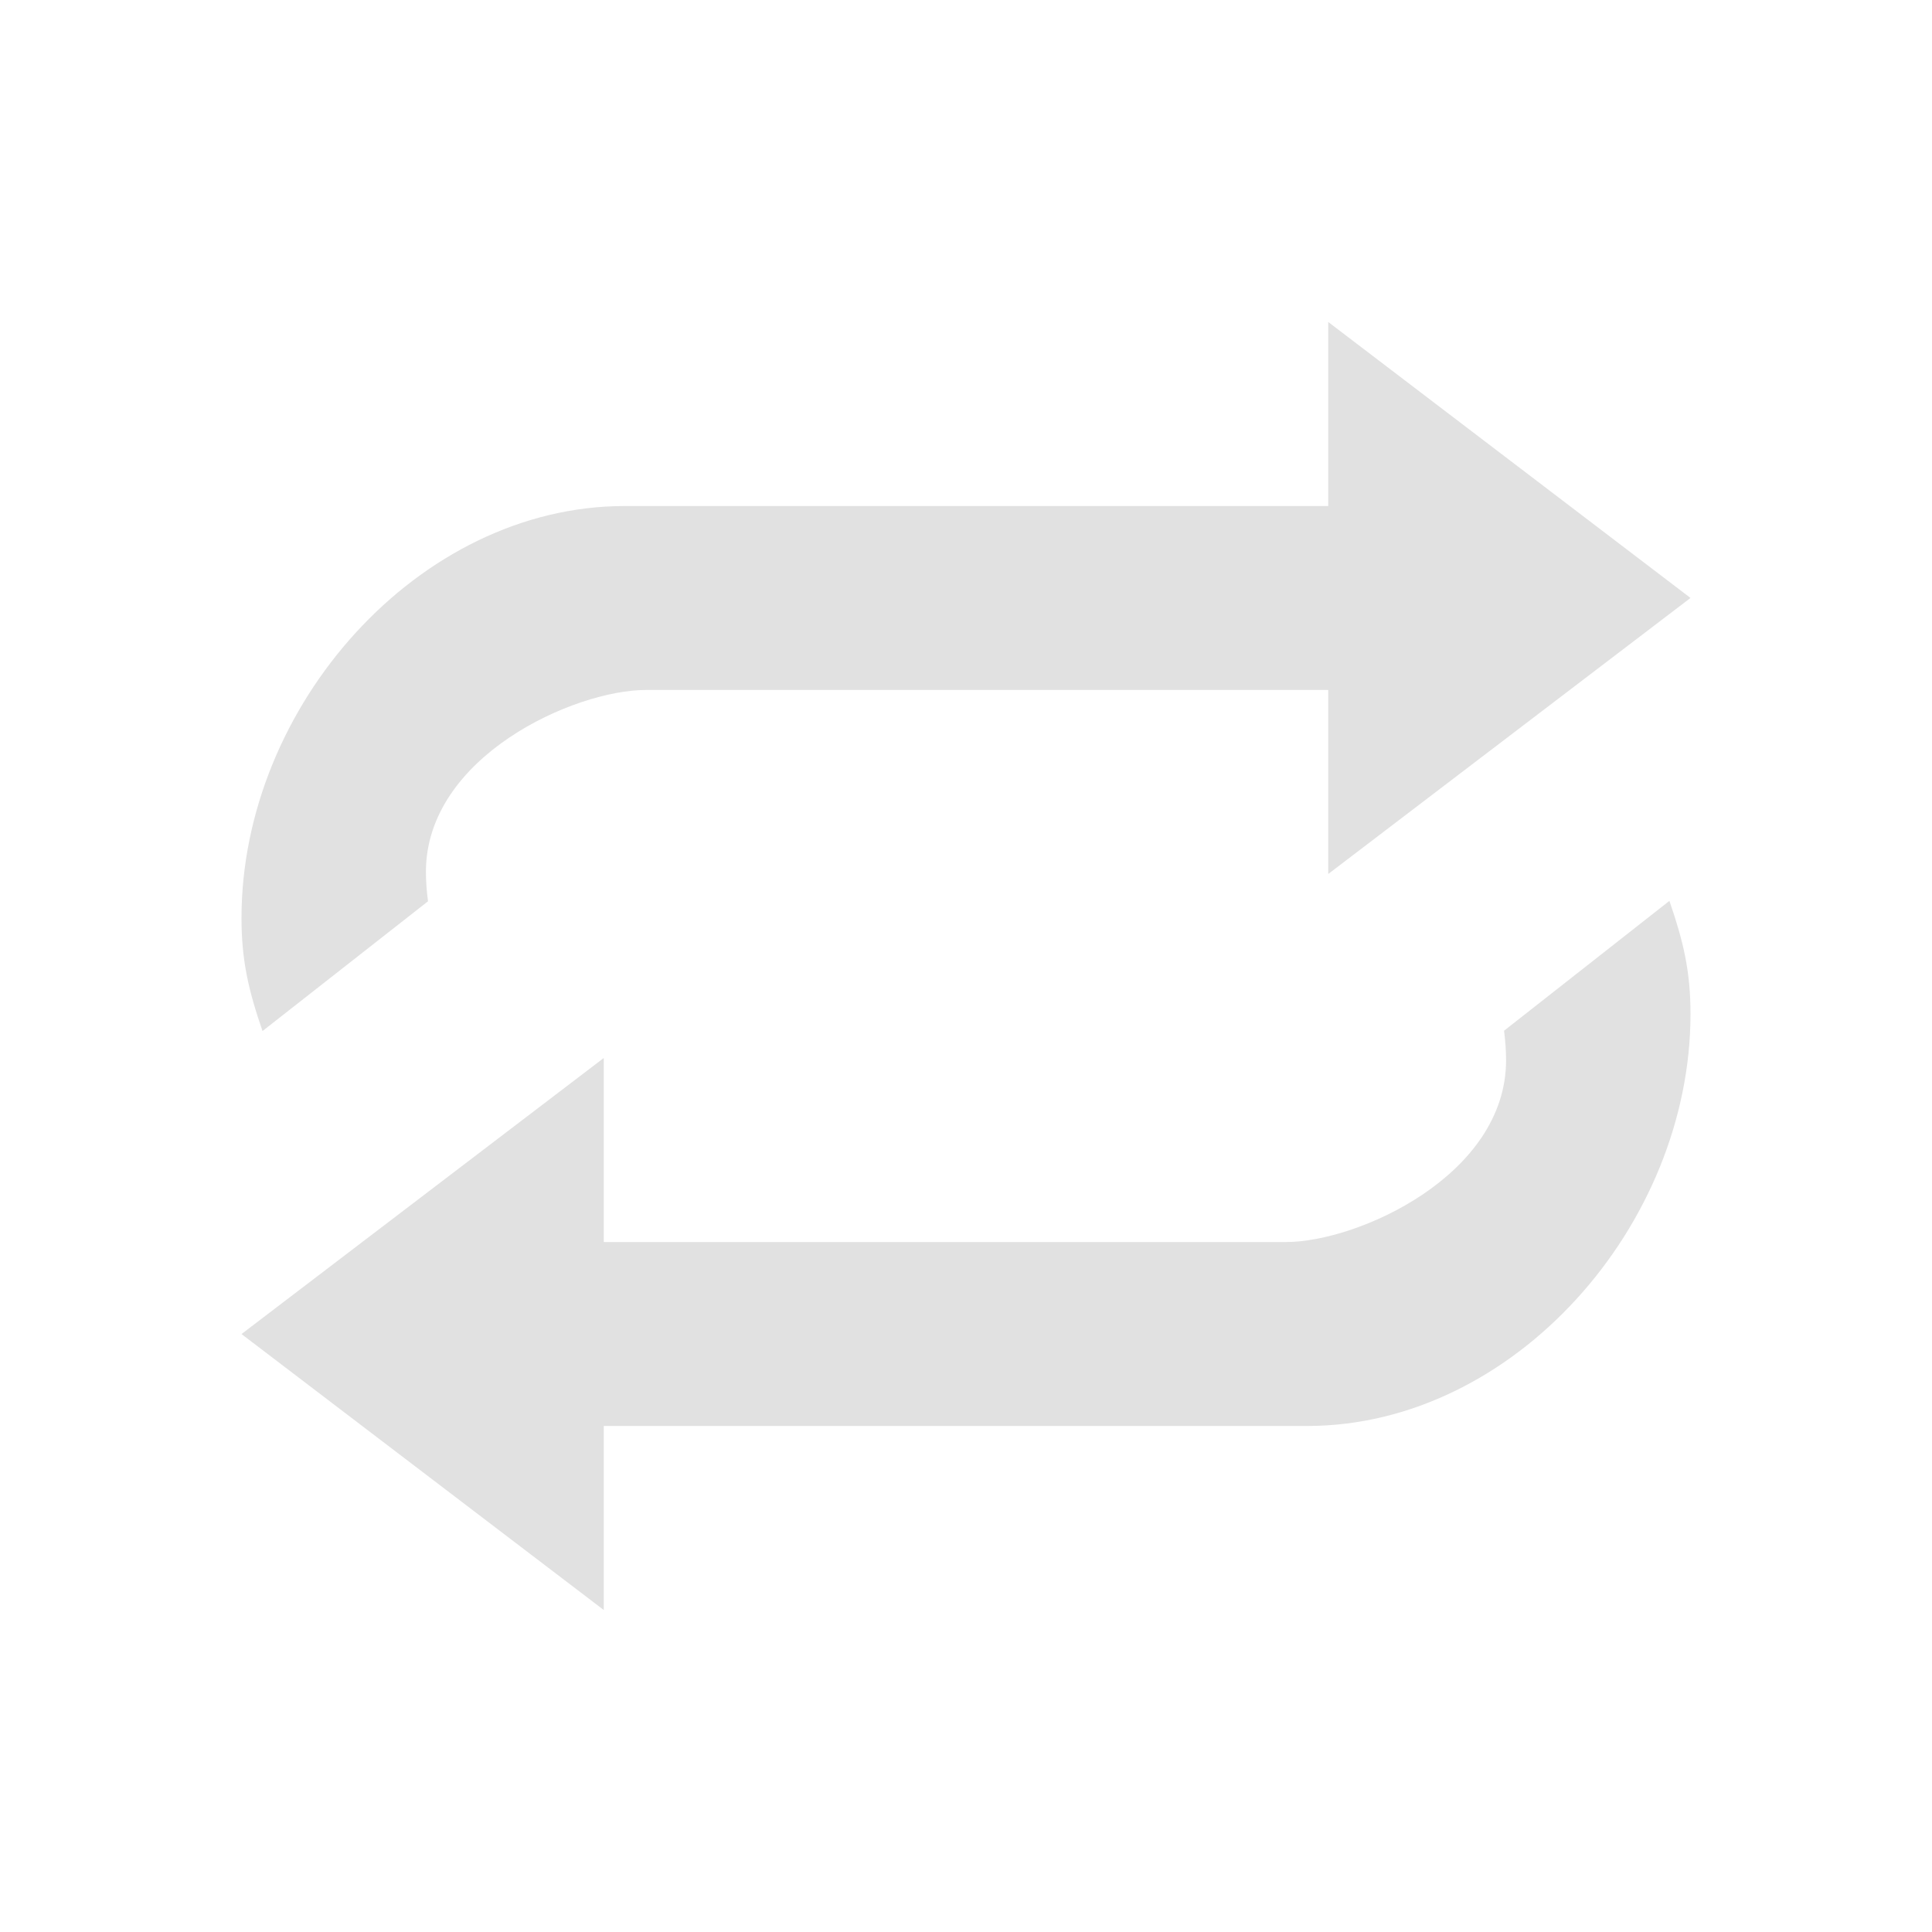
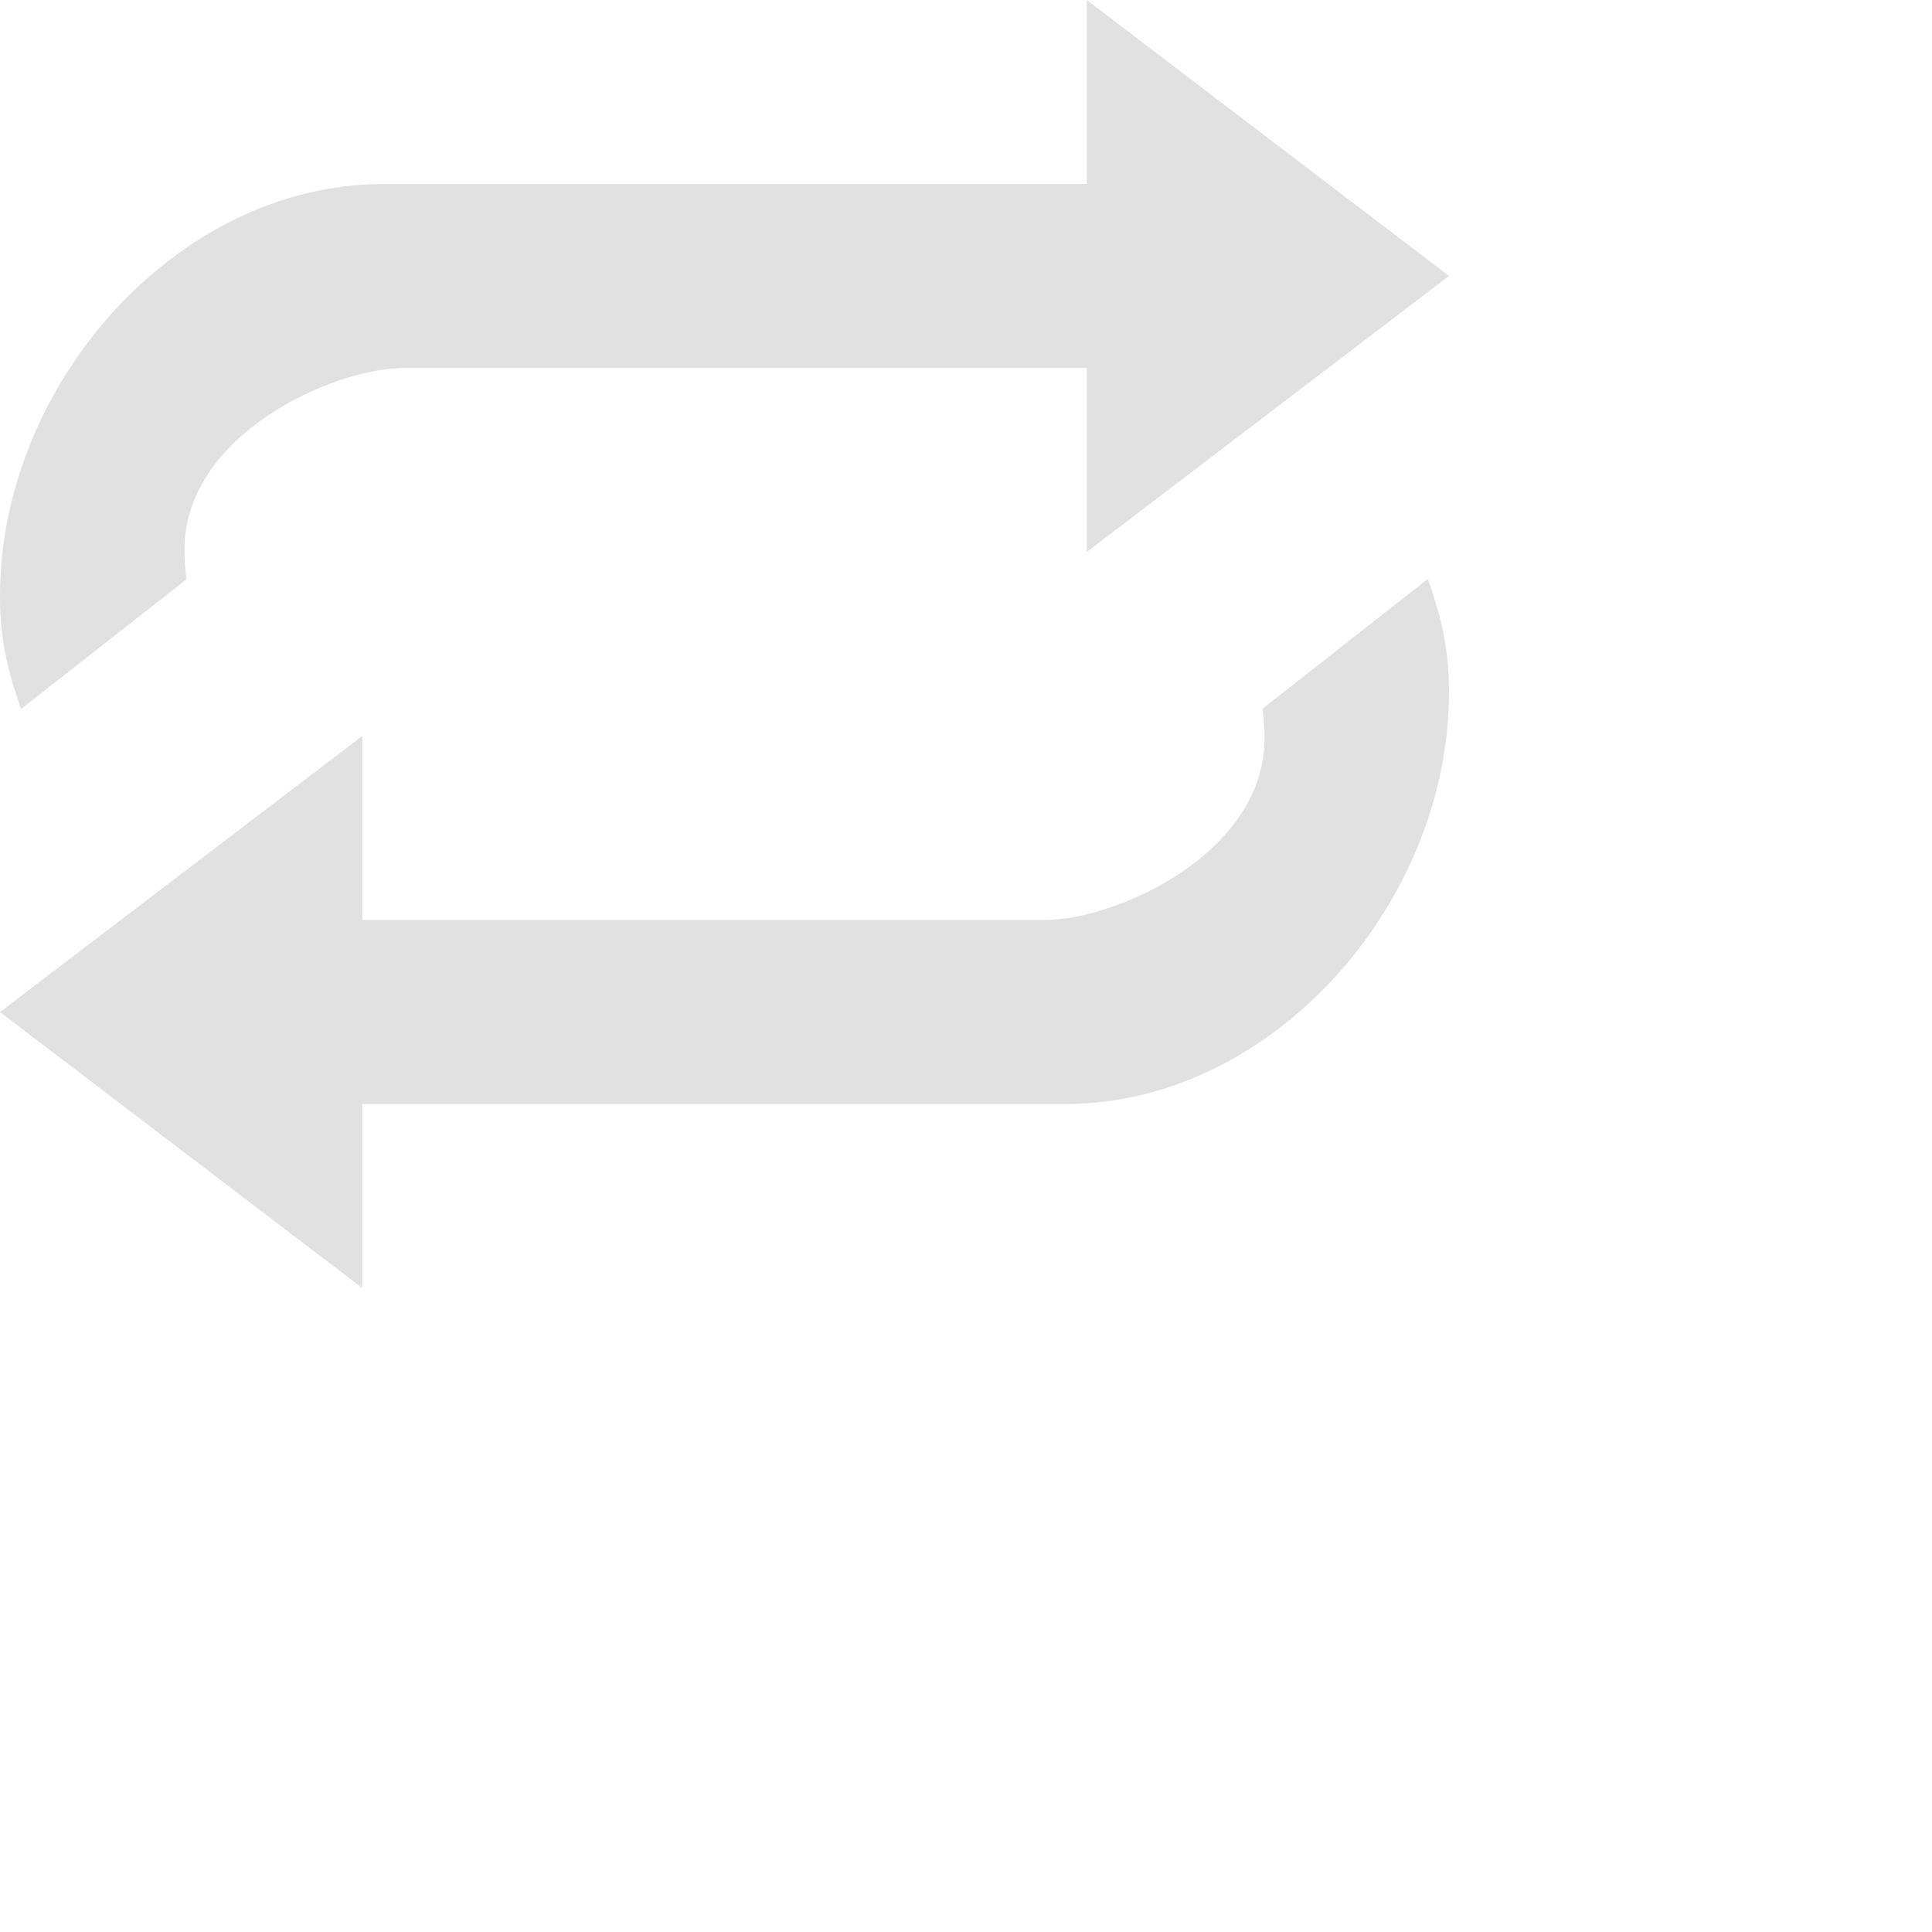
<svg xmlns="http://www.w3.org/2000/svg" width="24" height="24">
  <defs>
    <clipPath id="clip_0">
-       <path d="M52 -573Q52 -573.205 51.991 -573.409Q51.981 -573.612 51.963 -573.814Q51.944 -574.016 51.916 -574.215Q51.888 -574.415 51.851 -574.612Q51.814 -574.808 51.768 -575.002Q51.722 -575.196 51.666 -575.387Q51.611 -575.577 51.547 -575.764Q51.483 -575.951 51.41 -576.133Q51.337 -576.316 51.255 -576.494Q51.173 -576.672 51.083 -576.845Q50.993 -577.018 50.894 -577.186Q50.796 -577.354 50.689 -577.516Q50.583 -577.678 50.468 -577.835Q50.354 -577.991 50.232 -578.141Q50.11 -578.291 49.98 -578.434Q49.851 -578.578 49.714 -578.714Q49.578 -578.851 49.434 -578.98Q49.291 -579.11 49.141 -579.232Q48.991 -579.354 48.834 -579.469Q48.678 -579.583 48.516 -579.689Q48.354 -579.796 48.186 -579.895Q48.018 -579.993 47.845 -580.083Q47.672 -580.173 47.494 -580.255Q47.316 -580.337 47.133 -580.41Q46.951 -580.483 46.764 -580.547Q46.577 -580.611 46.387 -580.666Q46.196 -580.722 46.002 -580.768Q45.808 -580.814 45.611 -580.851Q45.415 -580.888 45.215 -580.916Q45.016 -580.944 44.814 -580.963Q44.612 -580.981 44.408 -580.991Q44.205 -581 44 -581L-315 -581Q-315.205 -581 -315.408 -580.991Q-315.612 -580.981 -315.814 -580.963Q-316.016 -580.944 -316.215 -580.916Q-316.415 -580.888 -316.612 -580.851Q-316.808 -580.814 -317.002 -580.768Q-317.196 -580.722 -317.387 -580.666Q-317.577 -580.611 -317.764 -580.547Q-317.951 -580.483 -318.133 -580.41Q-318.316 -580.337 -318.494 -580.255Q-318.672 -580.173 -318.845 -580.083Q-319.018 -579.993 -319.186 -579.895Q-319.354 -579.796 -319.516 -579.689Q-319.678 -579.583 -319.834 -579.469Q-319.991 -579.354 -320.141 -579.232Q-320.291 -579.11 -320.434 -578.98Q-320.578 -578.851 -320.714 -578.714Q-320.851 -578.578 -320.98 -578.434Q-321.11 -578.291 -321.232 -578.141Q-321.354 -577.991 -321.468 -577.834Q-321.583 -577.678 -321.689 -577.516Q-321.796 -577.354 -321.894 -577.186Q-321.993 -577.018 -322.083 -576.845Q-322.173 -576.672 -322.255 -576.494Q-322.337 -576.316 -322.41 -576.133Q-322.483 -575.951 -322.547 -575.764Q-322.611 -575.577 -322.666 -575.387Q-322.722 -575.196 -322.768 -575.002Q-322.814 -574.808 -322.851 -574.612Q-322.888 -574.415 -322.916 -574.215Q-322.944 -574.016 -322.963 -573.814Q-322.981 -573.612 -322.991 -573.409Q-323 -573.205 -323 -573L-323 78Q-323 78.205 -322.991 78.408Q-322.981 78.612 -322.963 78.814Q-322.944 79.016 -322.916 79.215Q-322.888 79.415 -322.851 79.612Q-322.814 79.808 -322.768 80.002Q-322.722 80.196 -322.666 80.387Q-322.611 80.577 -322.547 80.764Q-322.483 80.951 -322.41 81.133Q-322.337 81.316 -322.255 81.494Q-322.173 81.672 -322.083 81.845Q-321.993 82.018 -321.894 82.186Q-321.796 82.354 -321.689 82.516Q-321.583 82.678 -321.468 82.834Q-321.354 82.991 -321.232 83.141Q-321.11 83.291 -320.98 83.434Q-320.851 83.578 -320.714 83.714Q-320.578 83.851 -320.434 83.98Q-320.291 84.11 -320.141 84.232Q-319.991 84.354 -319.834 84.468Q-319.678 84.583 -319.516 84.689Q-319.354 84.796 -319.186 84.894Q-319.018 84.993 -318.845 85.083Q-318.672 85.173 -318.494 85.255Q-318.316 85.337 -318.133 85.409Q-317.951 85.483 -317.764 85.547Q-317.577 85.611 -317.387 85.666Q-317.196 85.722 -317.002 85.768Q-316.808 85.814 -316.612 85.851Q-316.415 85.888 -316.215 85.916Q-316.016 85.944 -315.814 85.963Q-315.612 85.981 -315.408 85.991Q-315.205 86 -315 86L44 86Q44.205 86 44.408 85.991Q44.612 85.981 44.814 85.963Q45.016 85.944 45.215 85.916Q45.415 85.888 45.611 85.851Q45.808 85.814 46.002 85.768Q46.196 85.722 46.387 85.666Q46.577 85.611 46.764 85.547Q46.951 85.483 47.133 85.409Q47.316 85.337 47.494 85.255Q47.672 85.173 47.845 85.083Q48.018 84.993 48.186 84.894Q48.354 84.796 48.516 84.689Q48.678 84.583 48.834 84.468Q48.991 84.354 49.141 84.232Q49.291 84.11 49.434 83.98Q49.578 83.851 49.714 83.714Q49.851 83.578 49.98 83.434Q50.11 83.291 50.232 83.141Q50.354 82.991 50.468 82.834Q50.583 82.678 50.689 82.516Q50.796 82.354 50.894 82.186Q50.993 82.018 51.083 81.845Q51.173 81.672 51.255 81.494Q51.337 81.316 51.41 81.133Q51.483 80.951 51.547 80.764Q51.611 80.577 51.666 80.387Q51.722 80.196 51.768 80.002Q51.814 79.808 51.851 79.612Q51.888 79.415 51.916 79.215Q51.944 79.016 51.963 78.814Q51.981 78.612 51.991 78.408Q52 78.205 52 78L52 -573Z" clip-rule="evenodd" />
+       <path d="M49 -577Q49 -577.205 48.991 -577.408Q48.981 -577.612 48.963 -577.814Q48.944 -578.016 48.916 -578.215Q48.888 -578.415 48.851 -578.612Q48.814 -578.808 48.768 -579.002Q48.722 -579.196 48.666 -579.387Q48.611 -579.577 48.547 -579.764Q48.483 -579.951 48.41 -580.133Q48.337 -580.316 48.255 -580.494Q48.173 -580.672 48.083 -580.845Q47.993 -581.018 47.894 -581.186Q47.796 -581.354 47.689 -581.516Q47.583 -581.678 47.468 -581.834Q47.354 -581.991 47.232 -582.141Q47.11 -582.291 46.98 -582.434Q46.851 -582.578 46.714 -582.714Q46.578 -582.851 46.434 -582.98Q46.291 -583.11 46.141 -583.232Q45.991 -583.354 45.834 -583.468Q45.678 -583.583 45.516 -583.689Q45.354 -583.796 45.186 -583.894Q45.018 -583.993 44.845 -584.083Q44.672 -584.173 44.494 -584.255Q44.316 -584.336 44.133 -584.41Q43.951 -584.483 43.764 -584.547Q43.577 -584.611 43.387 -584.666Q43.196 -584.722 43.002 -584.768Q42.808 -584.814 42.611 -584.851Q42.415 -584.888 42.215 -584.916Q42.016 -584.944 41.814 -584.963Q41.612 -584.981 41.408 -584.991Q41.205 -585 41 -585L-318 -585Q-318.205 -585 -318.408 -584.991Q-318.612 -584.981 -318.814 -584.963Q-319.016 -584.944 -319.215 -584.916Q-319.415 -584.888 -319.612 -584.851Q-319.809 -584.814 -320.002 -584.768Q-320.196 -584.722 -320.387 -584.666Q-320.577 -584.611 -320.764 -584.547Q-320.951 -584.483 -321.133 -584.41Q-321.316 -584.336 -321.494 -584.255Q-321.672 -584.173 -321.845 -584.083Q-322.018 -583.993 -322.186 -583.894Q-322.354 -583.796 -322.516 -583.689Q-322.678 -583.583 -322.834 -583.468Q-322.991 -583.354 -323.141 -583.232Q-323.291 -583.11 -323.434 -582.98Q-323.578 -582.851 -323.714 -582.714Q-323.851 -582.578 -323.98 -582.434Q-324.11 -582.291 -324.232 -582.141Q-324.354 -581.991 -324.468 -581.834Q-324.583 -581.678 -324.689 -581.516Q-324.796 -581.354 -324.894 -581.186Q-324.993 -581.018 -325.083 -580.845Q-325.173 -580.672 -325.255 -580.494Q-325.337 -580.316 -325.41 -580.133Q-325.483 -579.951 -325.547 -579.764Q-325.611 -579.577 -325.666 -579.387Q-325.722 -579.196 -325.768 -579.002Q-325.814 -578.808 -325.851 -578.612Q-325.888 -578.415 -325.916 -578.215Q-325.944 -578.016 -325.963 -577.814Q-325.981 -577.612 -325.991 -577.408Q-326 -577.205 -326 -577L-326 74Q-326 74.205 -325.991 74.409Q-325.981 74.612 -325.963 74.814Q-325.944 75.016 -325.916 75.215Q-325.888 75.415 -325.851 75.612Q-325.814 75.808 -325.768 76.002Q-325.722 76.196 -325.666 76.387Q-325.611 76.577 -325.547 76.764Q-325.483 76.951 -325.41 77.133Q-325.337 77.316 -325.255 77.494Q-325.173 77.672 -325.083 77.845Q-324.993 78.018 -324.894 78.186Q-324.796 78.354 -324.689 78.516Q-324.583 78.678 -324.468 78.834Q-324.354 78.991 -324.232 79.141Q-324.11 79.291 -323.98 79.434Q-323.851 79.578 -323.714 79.714Q-323.578 79.851 -323.434 79.98Q-323.291 80.11 -323.141 80.232Q-322.991 80.354 -322.834 80.468Q-322.678 80.583 -322.516 80.689Q-322.354 80.796 -322.186 80.894Q-322.018 80.993 -321.845 81.083Q-321.672 81.173 -321.494 81.255Q-321.316 81.337 -321.133 81.409Q-320.951 81.483 -320.764 81.547Q-320.577 81.611 -320.387 81.666Q-320.196 81.722 -320.002 81.768Q-319.809 81.814 -319.612 81.851Q-319.415 81.888 -319.215 81.916Q-319.016 81.944 -318.814 81.963Q-318.612 81.981 -318.408 81.991Q-318.205 82 -318 82L41 82Q41.205 82 41.408 81.991Q41.612 81.981 41.814 81.963Q42.016 81.944 42.215 81.916Q42.415 81.888 42.611 81.851Q42.808 81.814 43.002 81.768Q43.196 81.722 43.387 81.666Q43.577 81.611 43.764 81.547Q43.951 81.483 44.133 81.409Q44.316 81.337 44.494 81.255Q44.672 81.173 44.845 81.083Q45.018 80.993 45.186 80.894Q45.354 80.796 45.516 80.689Q45.678 80.583 45.834 80.468Q45.991 80.354 46.141 80.232Q46.291 80.11 46.434 79.98Q46.578 79.851 46.714 79.714Q46.851 79.578 46.98 79.434Q47.11 79.291 47.232 79.141Q47.354 78.991 47.468 78.834Q47.583 78.678 47.689 78.516Q47.796 78.354 47.894 78.186Q47.993 78.018 48.083 77.845Q48.173 77.672 48.255 77.494Q48.337 77.316 48.41 77.133Q48.483 76.951 48.547 76.764Q48.611 76.577 48.666 76.387Q48.722 76.196 48.768 76.002Q48.814 75.808 48.851 75.612Q48.888 75.415 48.916 75.215Q48.944 75.016 48.963 74.814Q48.981 74.612 48.991 74.409Q49 74.205 49 74L49 -577Z" clip-rule="evenodd" />
    </clipPath>
  </defs>
  <g clip-path="url(#clip_0)">
-     <path fill="rgb(225,225,225)" stroke="none" transform="translate(3 4)" d="M2.291 6.831C2.291 6.955 2.301 7.076 2.317 7.196L0.261 8.808C0.088 8.304 0 7.934 0 7.404C0 4.779 2.195 2.286 4.761 2.286L13.5 2.286L13.5 0L18 3.428L13.5 6.857L13.5 4.571L5.024 4.571C4.134 4.571 2.291 5.4 2.291 6.831ZM15.709 9.17C15.709 9.045 15.699 8.924 15.684 8.804L17.738 7.191C17.912 7.696 18 8.065 18 8.596C18 11.221 15.805 13.714 13.238 13.714L4.5 13.714L4.5 16L0 12.572L4.5 9.143L4.5 11.429L12.976 11.429C13.866 11.429 15.709 10.601 15.709 9.17Z" fill-rule="evenodd" />
+     <path fill="rgb(225,225,225)" stroke="none" d="M2.291 6.831C2.291 6.955 2.301 7.076 2.317 7.196L0.261 8.808C0.088 8.304 0 7.934 0 7.404C0 4.779 2.195 2.286 4.761 2.286L13.5 2.286L13.5 0L18 3.428L13.5 6.857L13.5 4.571L5.024 4.571C4.134 4.571 2.291 5.4 2.291 6.831ZM15.709 9.17C15.709 9.045 15.699 8.924 15.684 8.804L17.738 7.191C17.912 7.696 18 8.065 18 8.596C18 11.221 15.805 13.714 13.238 13.714L4.5 13.714L4.5 16L0 12.572L4.5 9.143L4.5 11.429L12.976 11.429C13.866 11.429 15.709 10.601 15.709 9.17Z" fill-rule="evenodd" />
  </g>
</svg>
